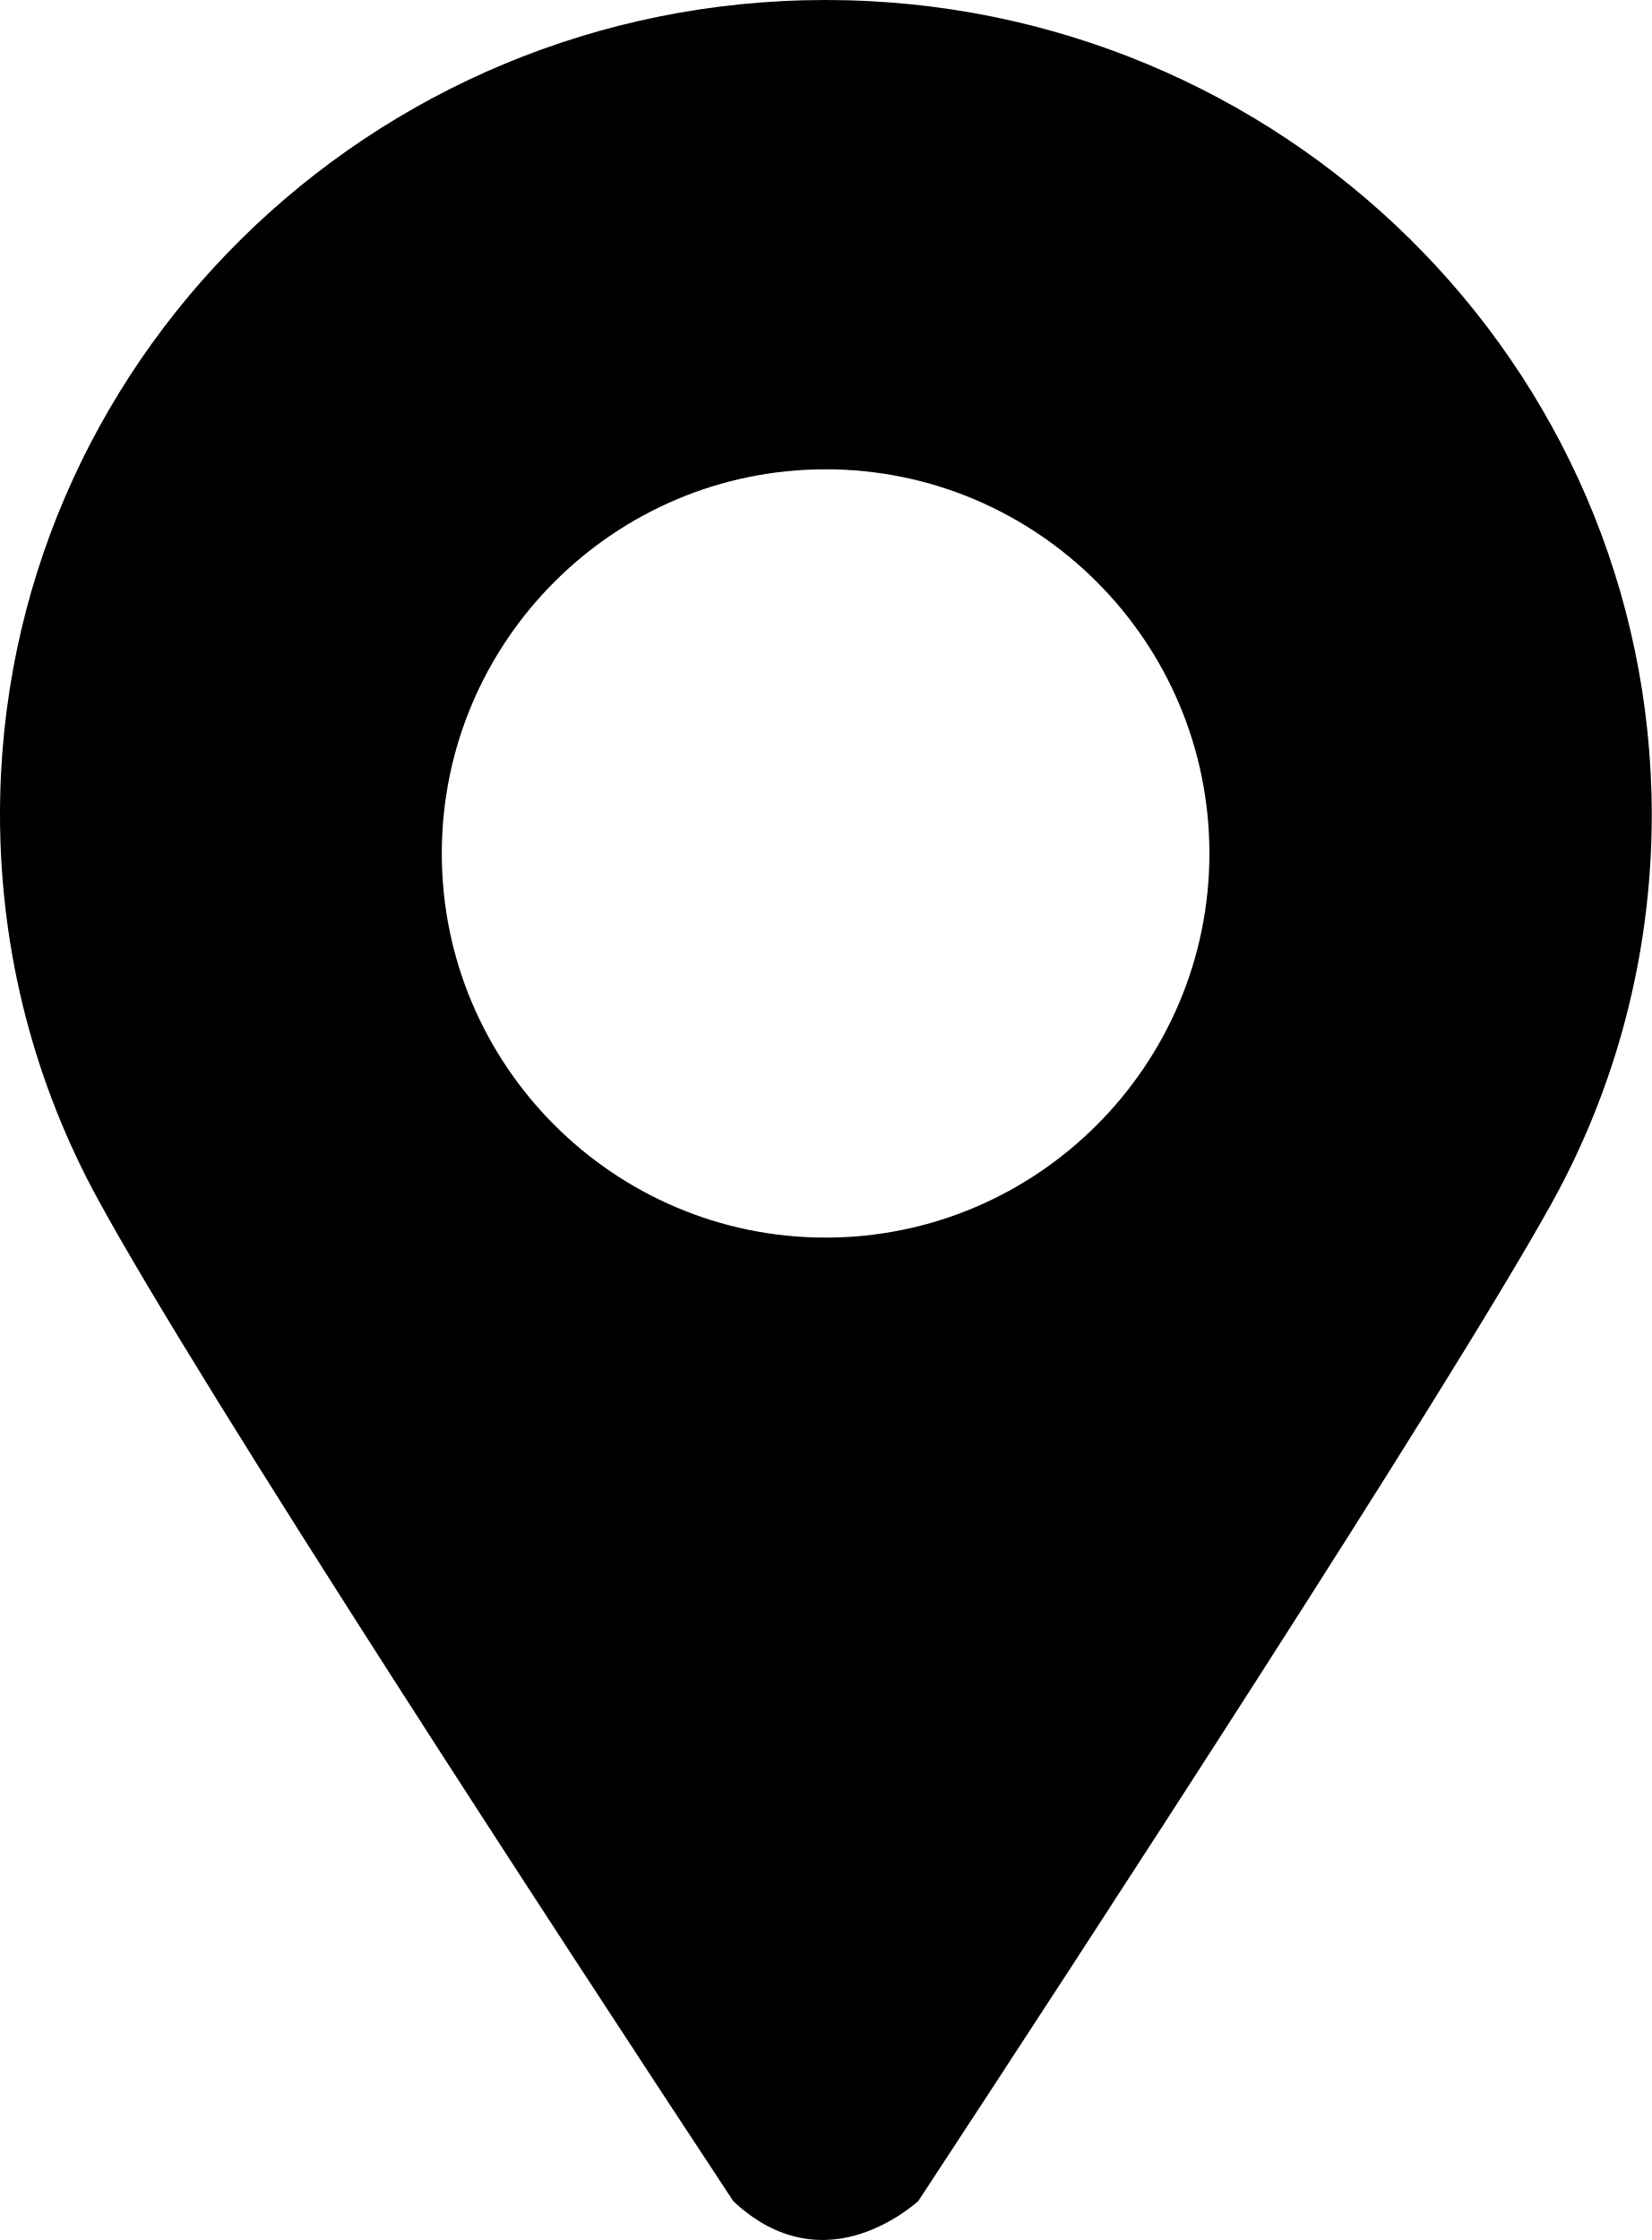
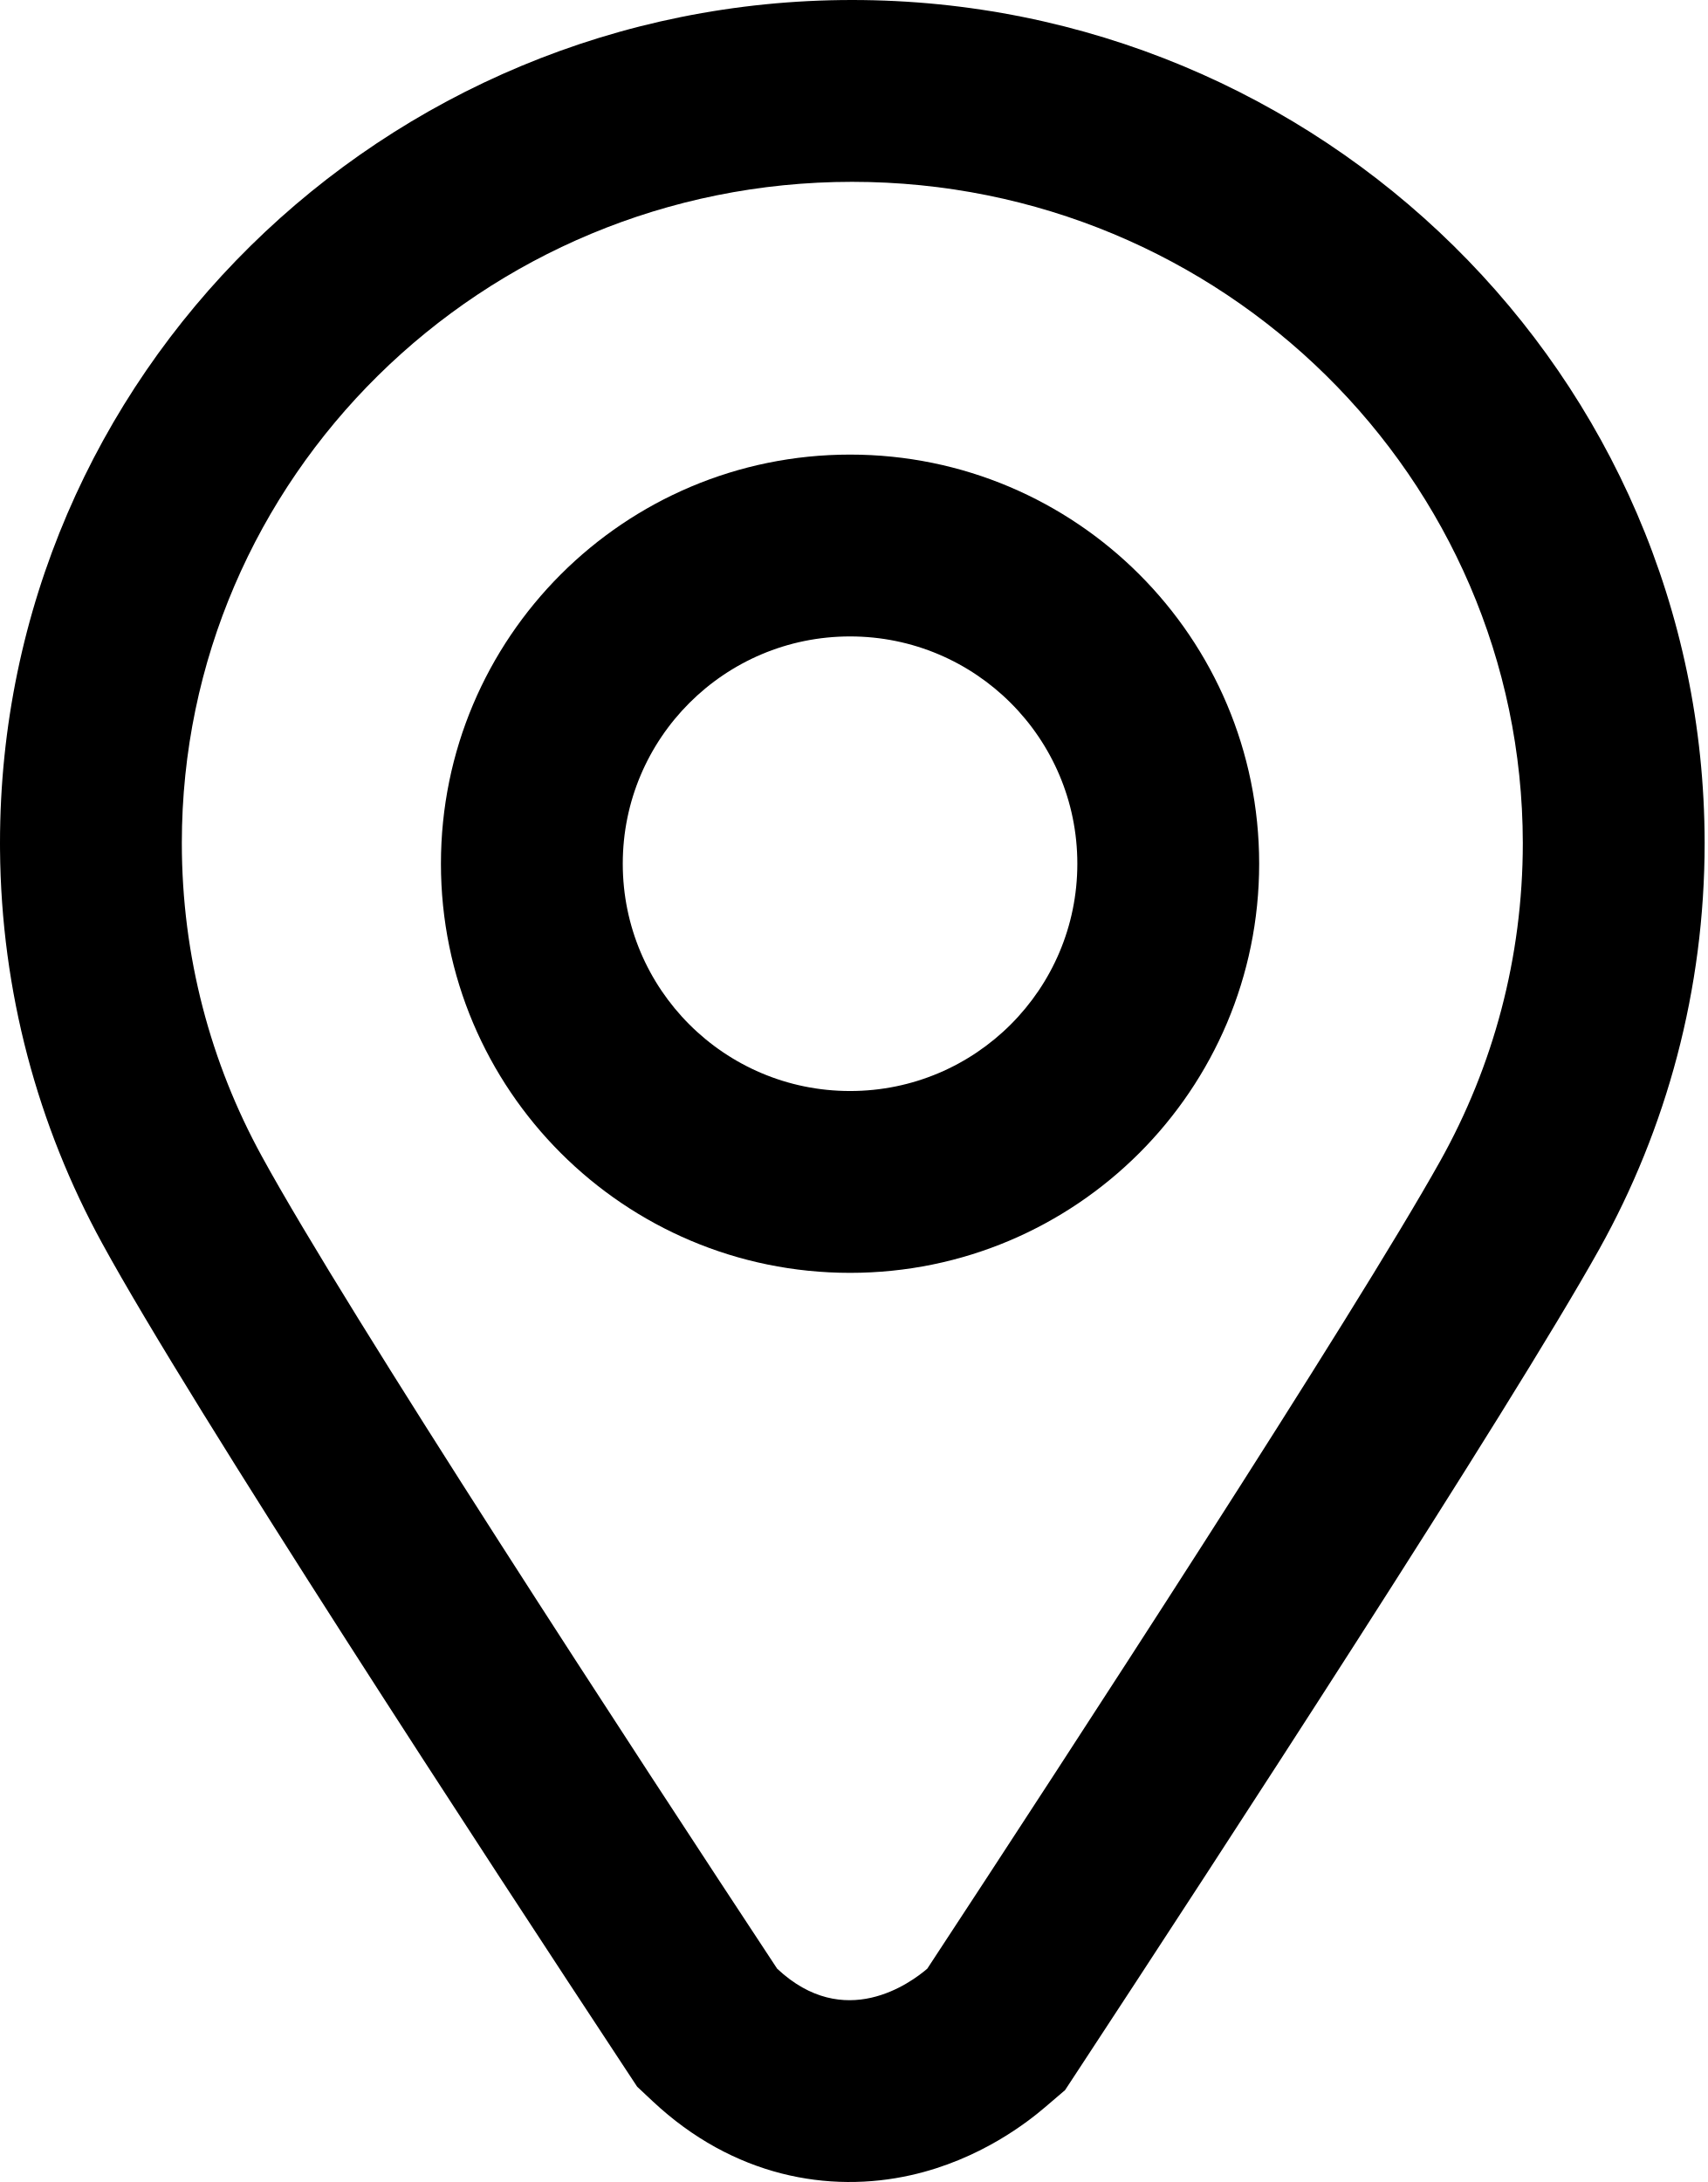
- <svg xmlns="http://www.w3.org/2000/svg" width="295" height="400" viewBox="0 0 295 400" fill="none">
-   <path fill-rule="evenodd" clip-rule="evenodd" d="M295 145.436C294.901 65.113 228.898 0 147.45 0C66.002 8.13255e-05 0 65.113 0 145.436C0 170.388 6.357 193.85 17.581 214.328C36.304 248.625 100.32 346.593 130.962 393.067C145.761 406.934 160.263 396.248 163.988 393.067C194.432 346.692 258.001 249.122 276.873 215.322C288.445 194.595 295 170.736 295 145.436ZM147.45 83.803C185.246 83.803 215.995 114.576 215.995 152.401C215.995 190.227 185.246 221 147.45 221C109.654 221 78.904 190.227 78.904 152.401C78.904 114.576 109.654 83.803 147.45 83.803Z" fill="black" />
+ <svg xmlns="http://www.w3.org/2000/svg" width="313" height="400" viewBox="0 0 313 400" fill="none">
+   <path d="M156.211 0C242.072 0 312.399 68.756 312.505 154.492V154.533C312.505 181.436 305.522 206.897 293.171 229.021C276.703 258.514 222.848 341.123 197.859 379.189L195.252 383.159L191.641 386.244C188.467 388.954 179.725 395.885 167.005 398.745C152.001 402.119 134.427 399.039 119.678 385.22L116.807 382.529L114.641 379.244C89.545 341.181 35.174 258.044 18.727 227.916C6.951 206.412 0.213 181.823 0.005 155.776L0 154.533C0 68.757 70.359 8.57235e-05 156.211 0ZM156.211 33.334C88.337 33.334 33.334 87.596 33.334 154.533C33.334 175.327 38.632 194.878 47.985 211.944C63.588 240.525 116.935 322.167 142.471 360.896C154.804 372.452 166.889 363.547 169.993 360.896C195.363 322.25 248.338 240.939 264.065 212.772C273.708 195.499 279.171 175.617 279.171 154.533C279.089 87.596 224.085 33.334 156.211 33.334Z" fill="black" />
+   <path d="M197.503 158.336C197.503 135.324 178.848 116.669 155.836 116.669C132.824 116.669 114.169 135.324 114.169 158.336C114.169 181.348 132.824 200.003 155.836 200.003C178.848 200.003 197.503 181.348 197.503 158.336ZM230.837 158.336C230.837 199.758 197.258 233.337 155.836 233.337C114.414 233.337 80.835 199.758 80.835 158.336C80.835 116.914 114.414 83.335 155.836 83.335C197.258 83.335 230.837 116.914 230.837 158.336Z" fill="black" />
</svg>
